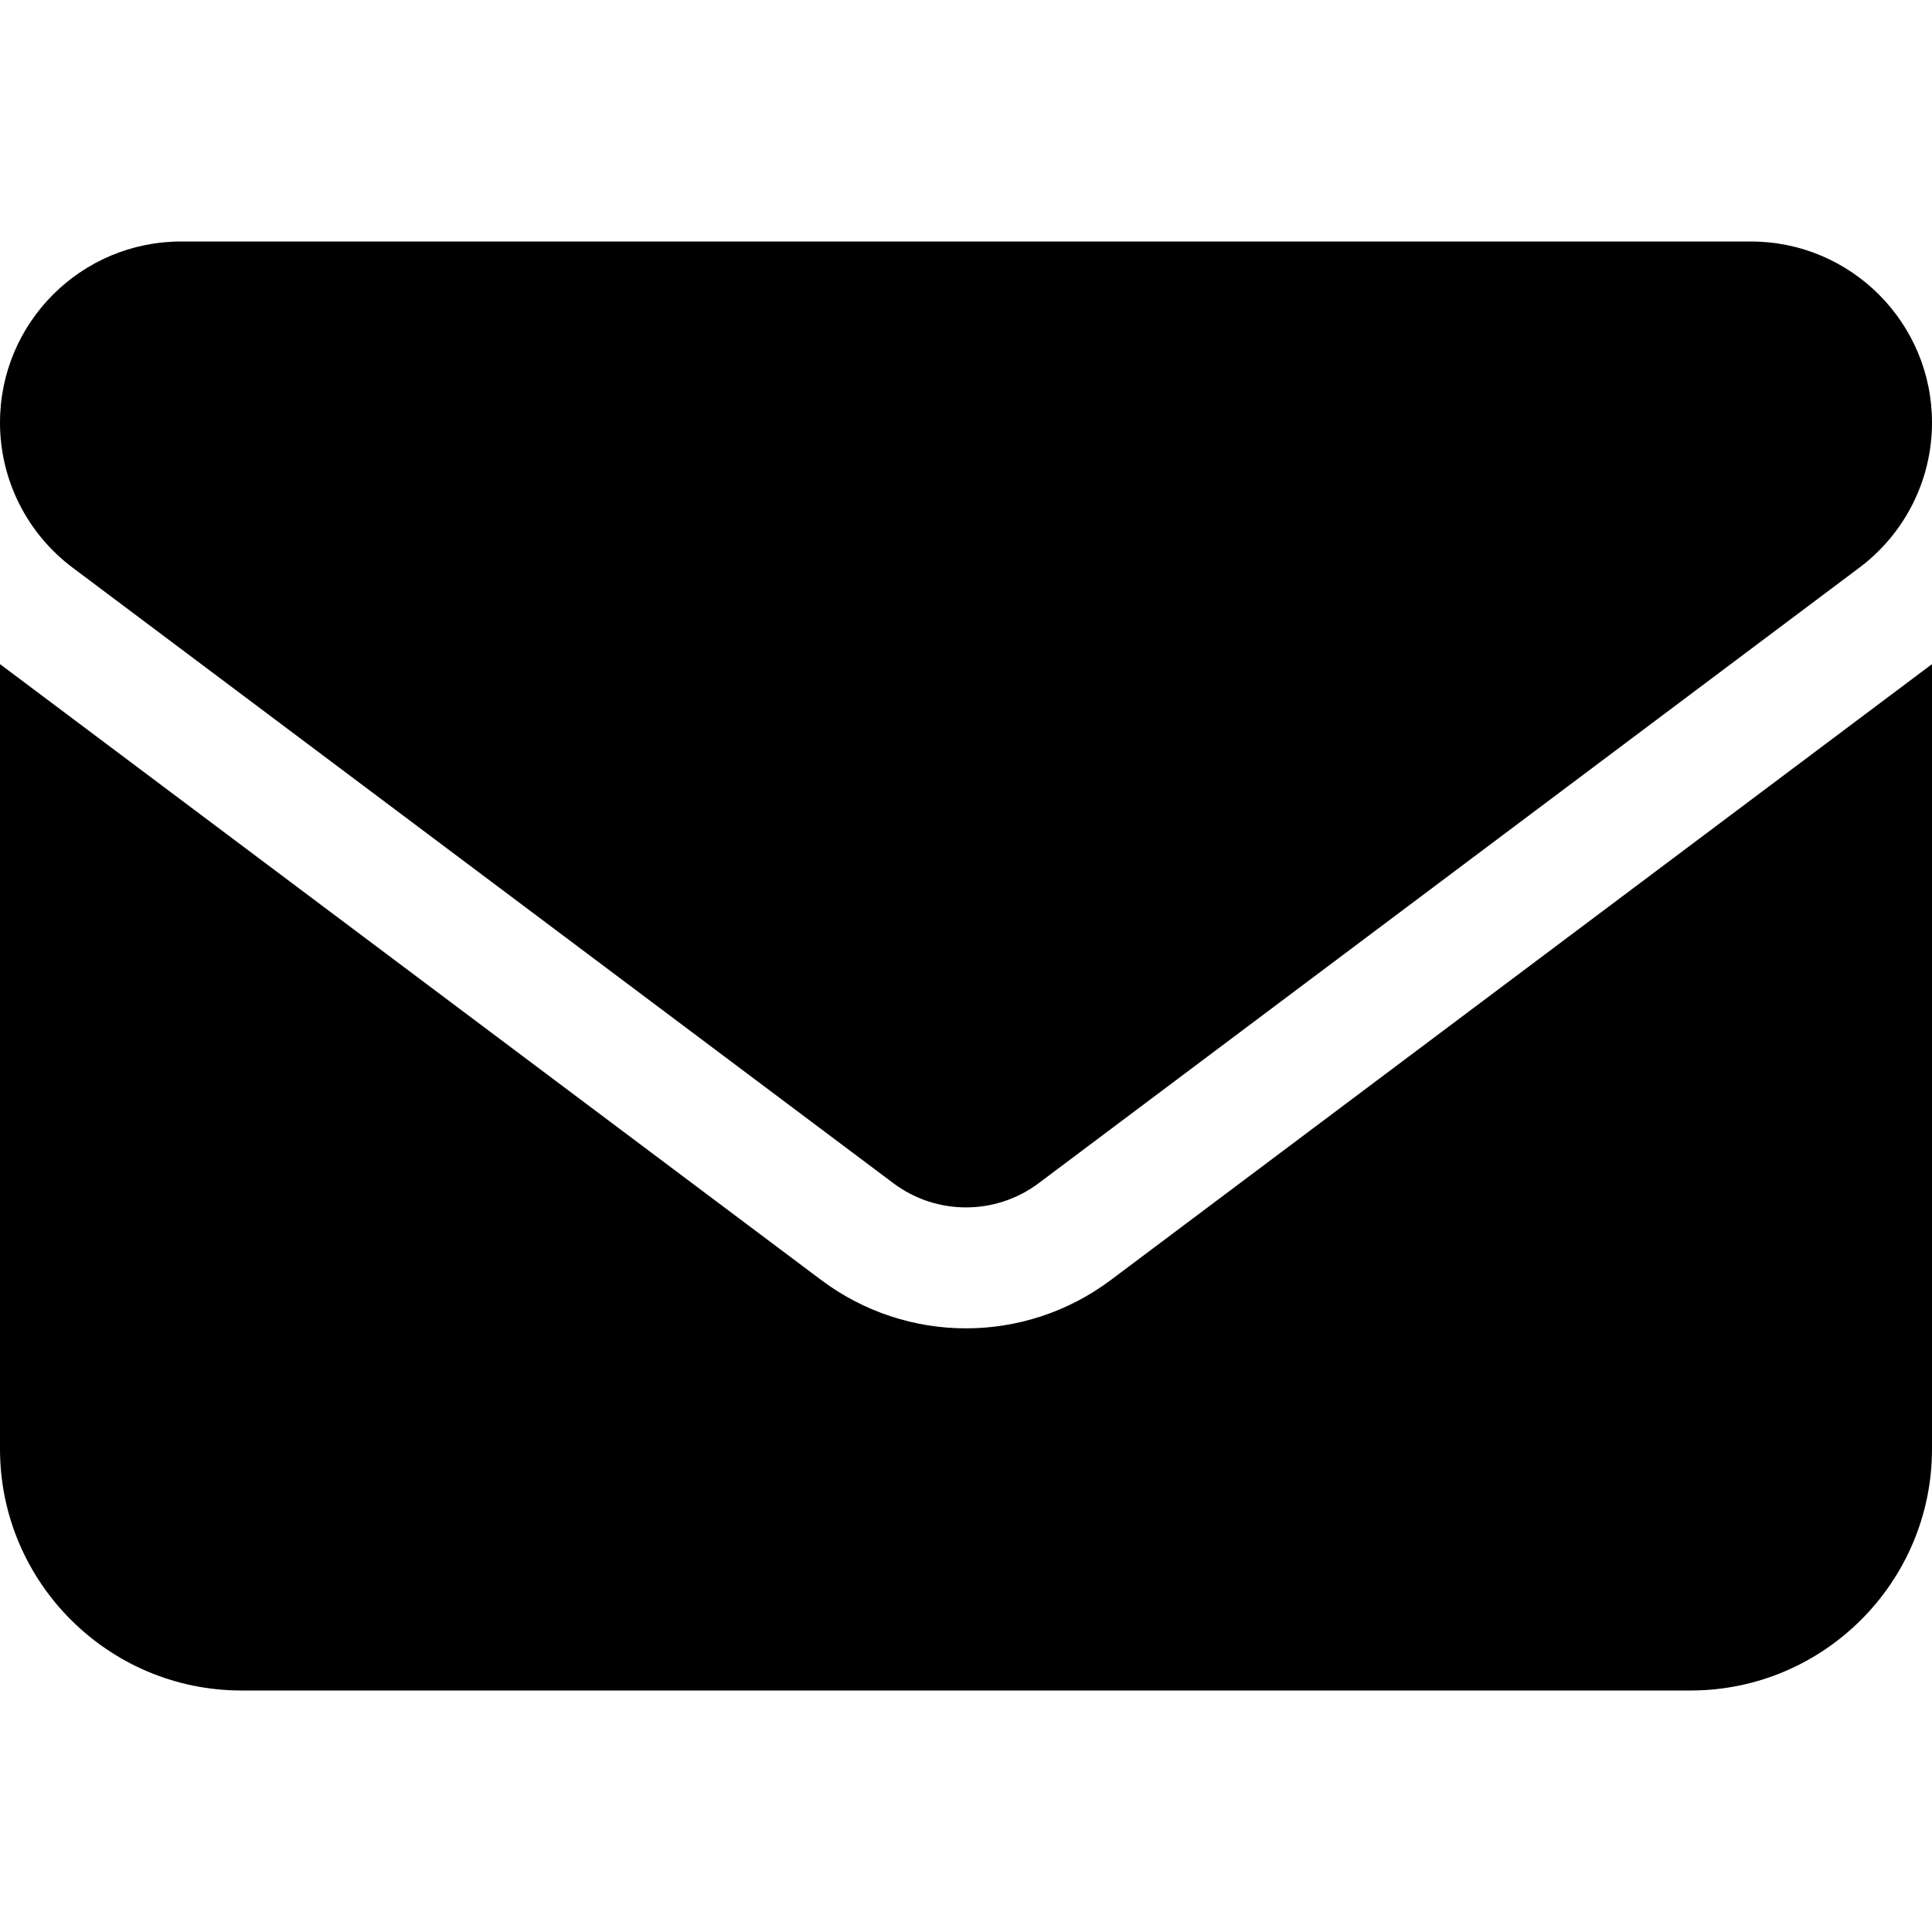
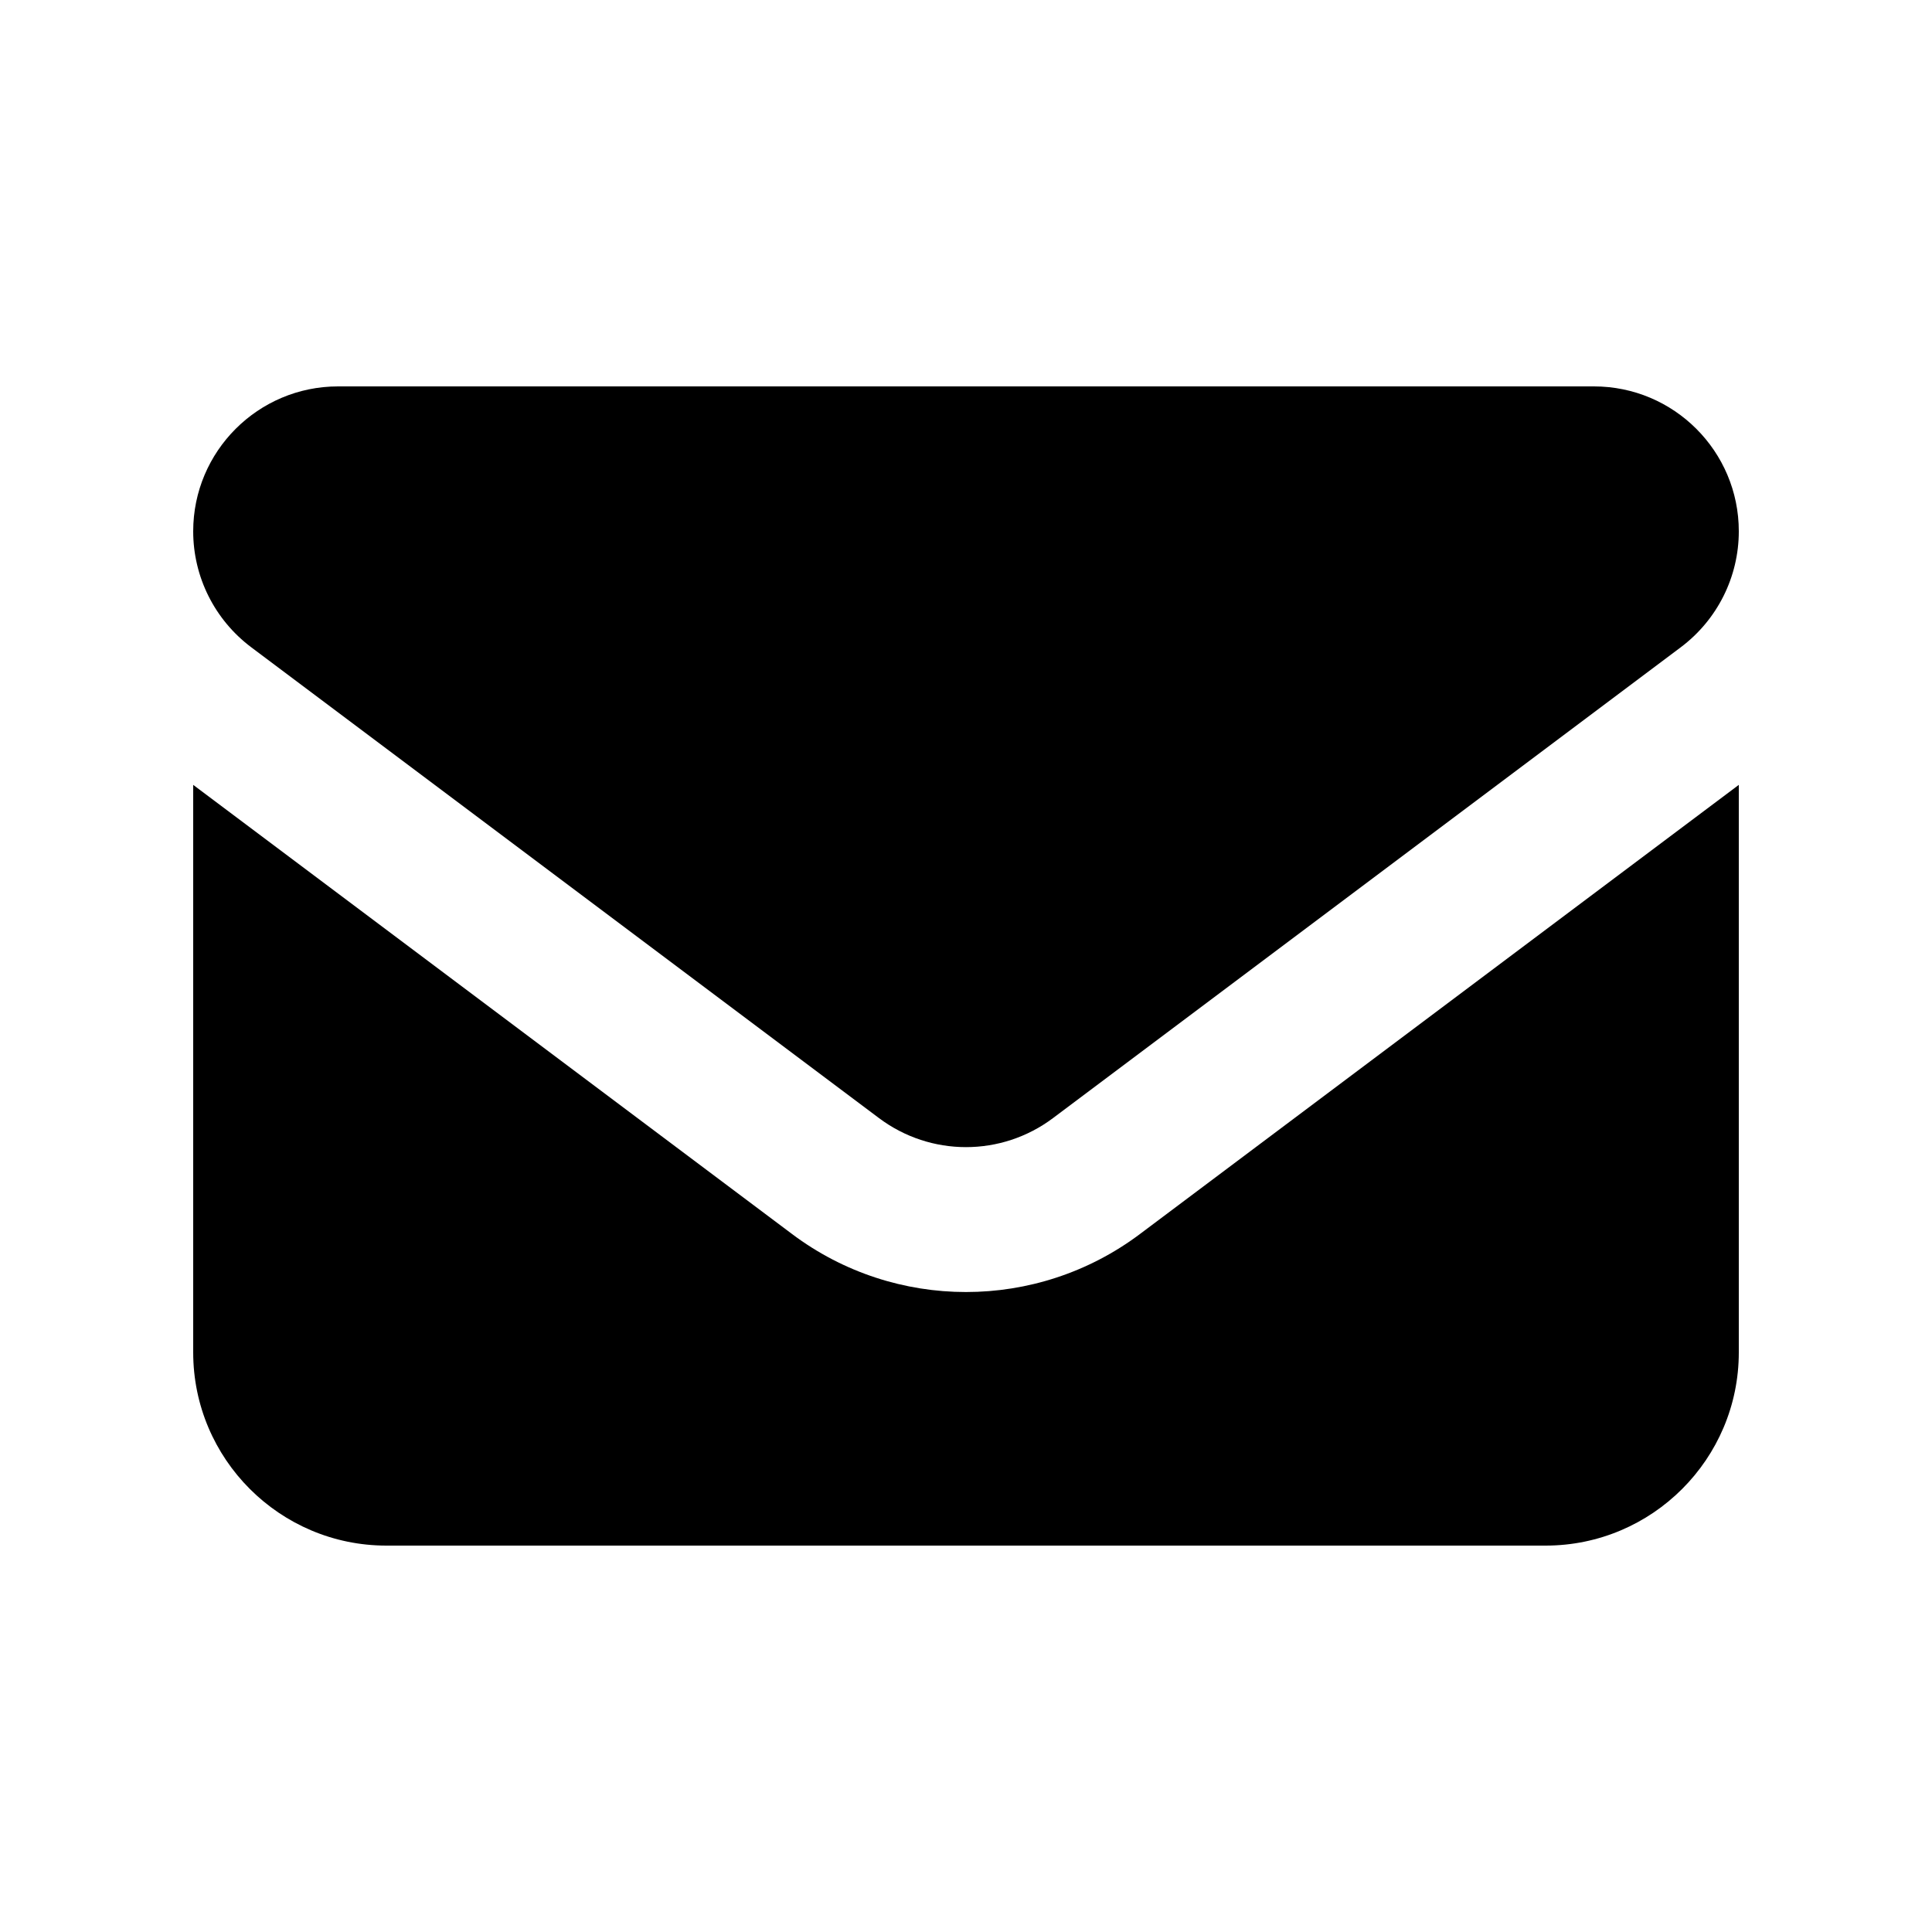
- <svg xmlns="http://www.w3.org/2000/svg" viewBox="0 0 512 512">
-   <path d="M48 64C21.5 64 0 85.5 0 112c0 15.1 7.1 29.3 19.2 38.4L236.8 313.6c11.4 8.5 27 8.5 38.4 0L492.8 150.4c12.1-9.1 19.2-23.3 19.2-38.4c0-26.5-21.5-48-48-48L48 64zM0 176L0 384c0 35.3 28.7 64 64 64l384 0c35.3 0 64-28.7 64-64l0-208L294.4 339.2c-22.8 17.1-54 17.1-76.8 0L0 176z" />
+ <svg xmlns="http://www.w3.org/2000/svg" viewBox="0 0 640 640">
+   <path d="M112 128C85.5 128 64 149.5 64 176C64 191.1 71.1 205.3 83.2 214.4L291.2 370.4C308.3 383.2 331.7 383.2 348.8 370.4L556.8 214.4C568.9 205.3 576 191.1 576 176C576 149.5 554.5 128 528 128L112 128zM64 260L64 448C64 483.3 92.7 512 128 512L512 512C547.3 512 576 483.3 576 448L576 260L377.6 408.8C343.5 434.4 296.5 434.4 262.4 408.8L64 260z" />
</svg>
